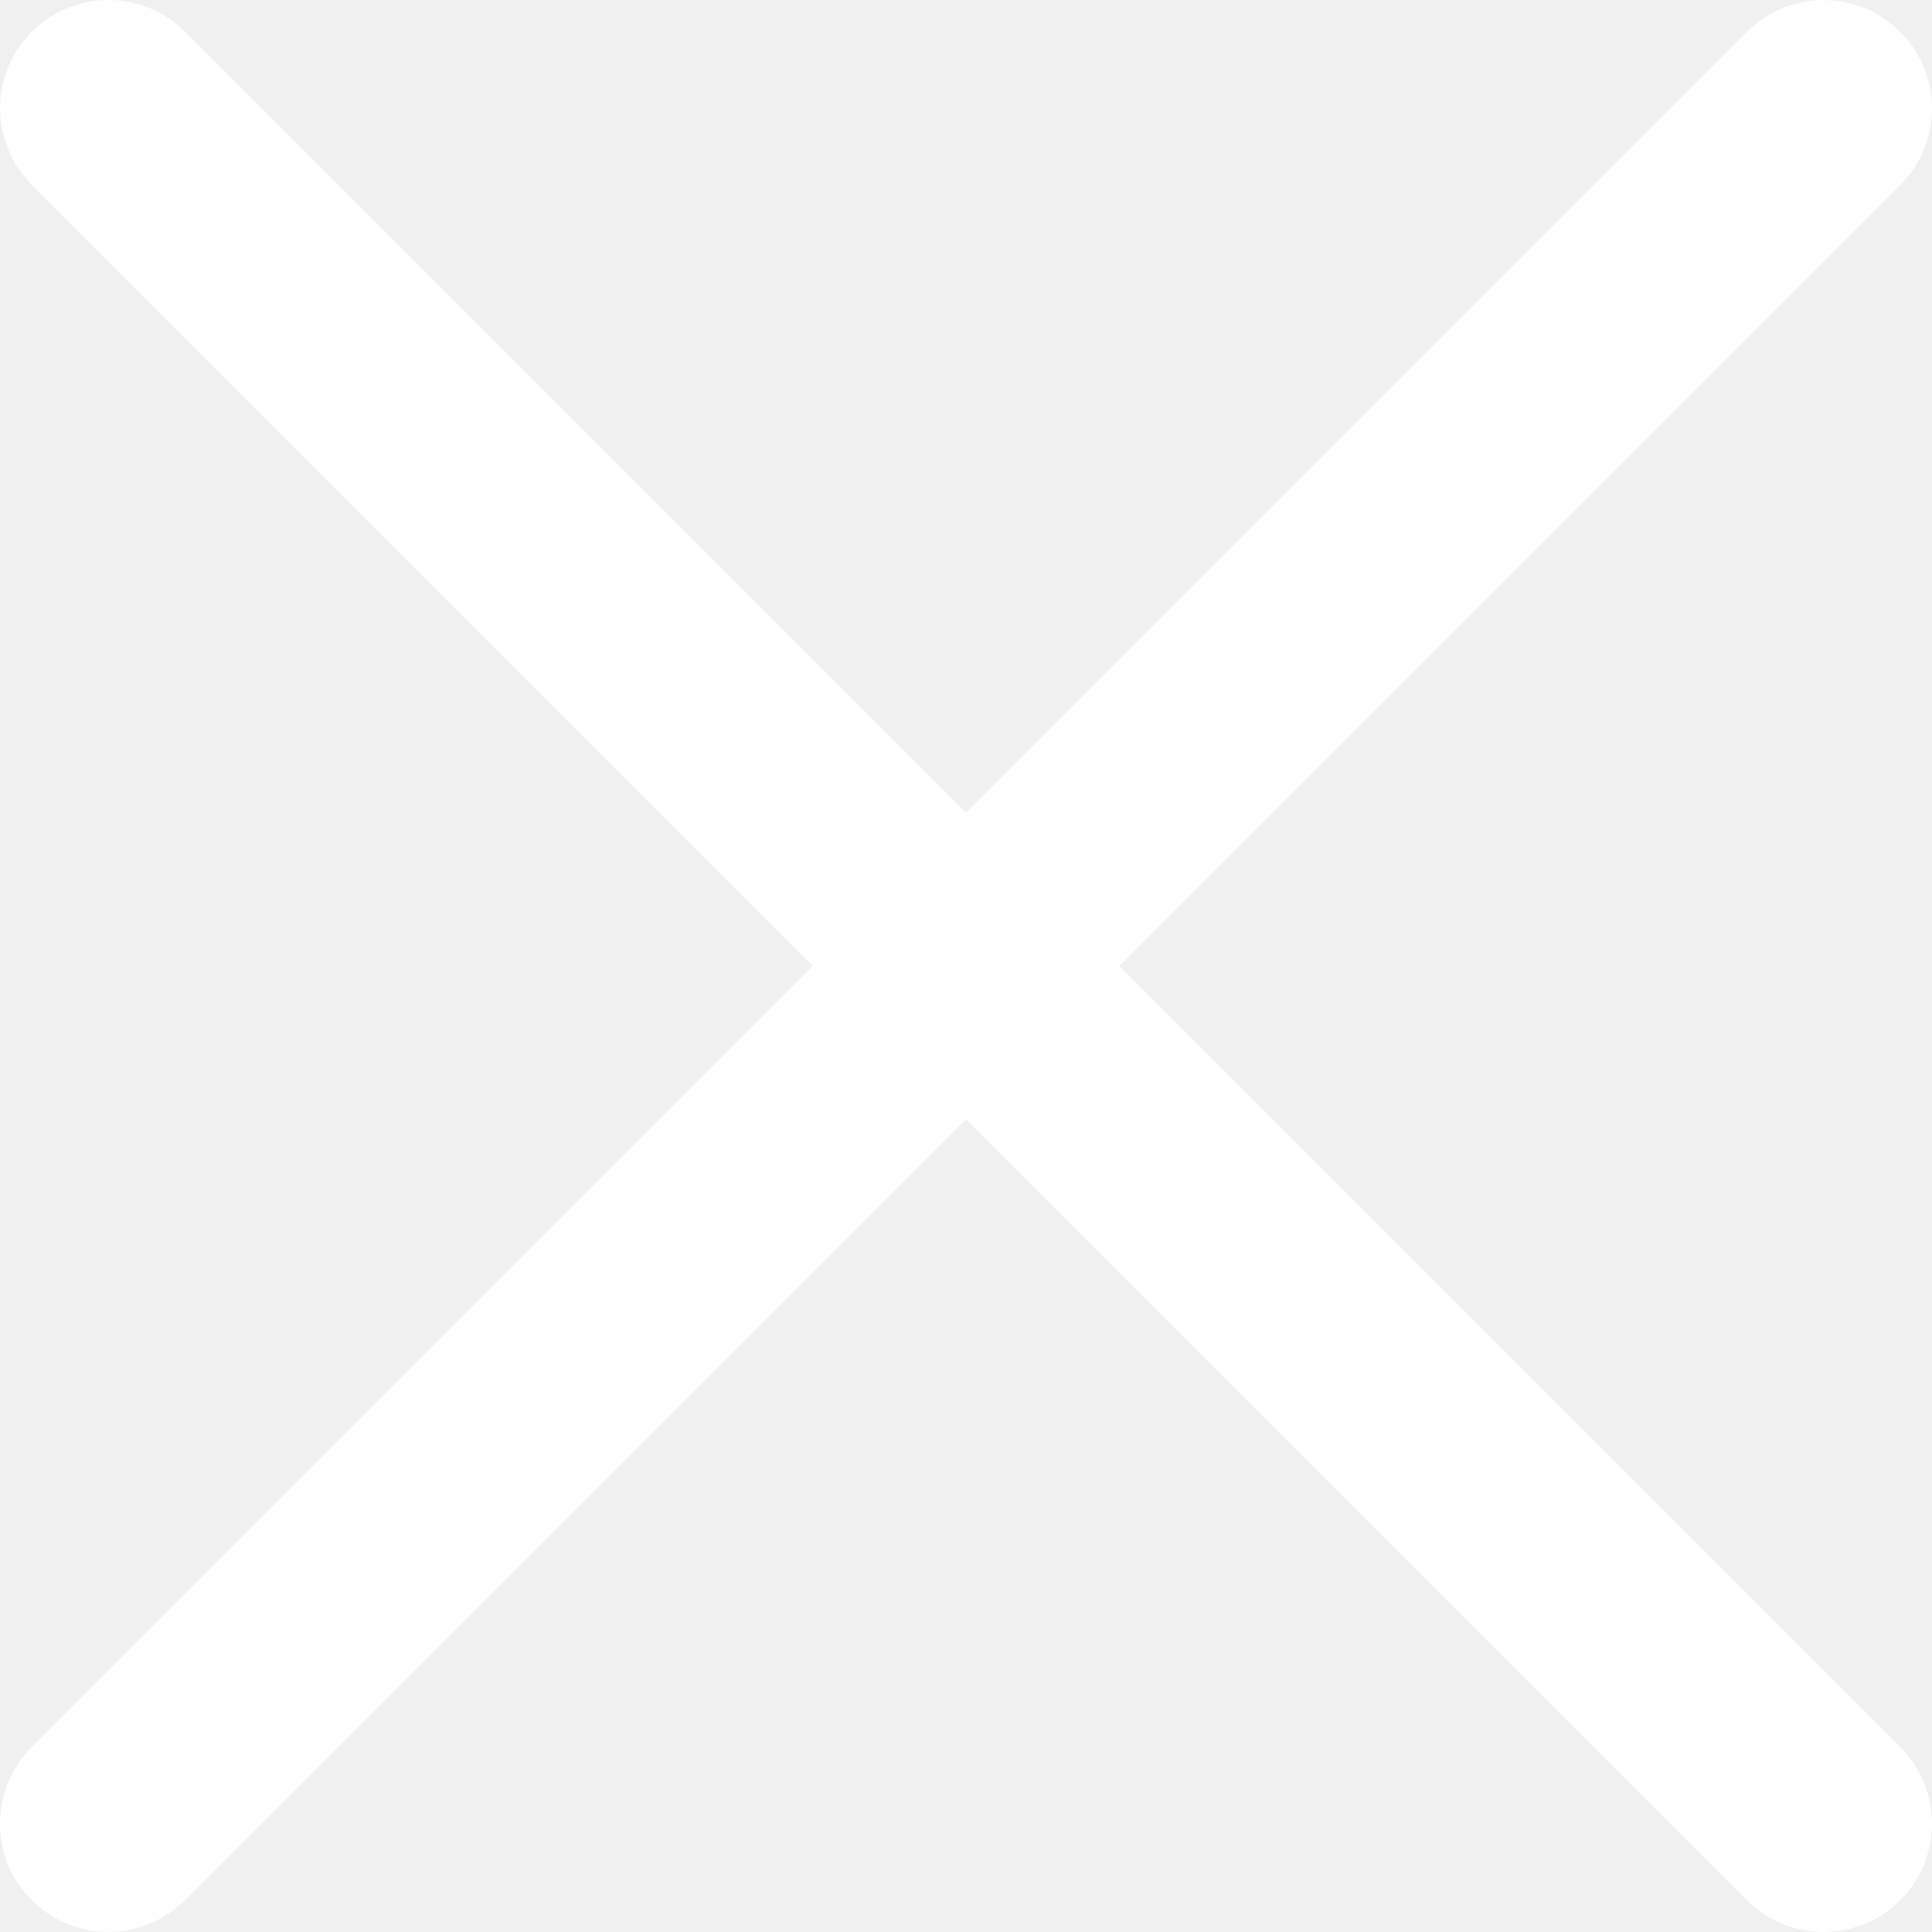
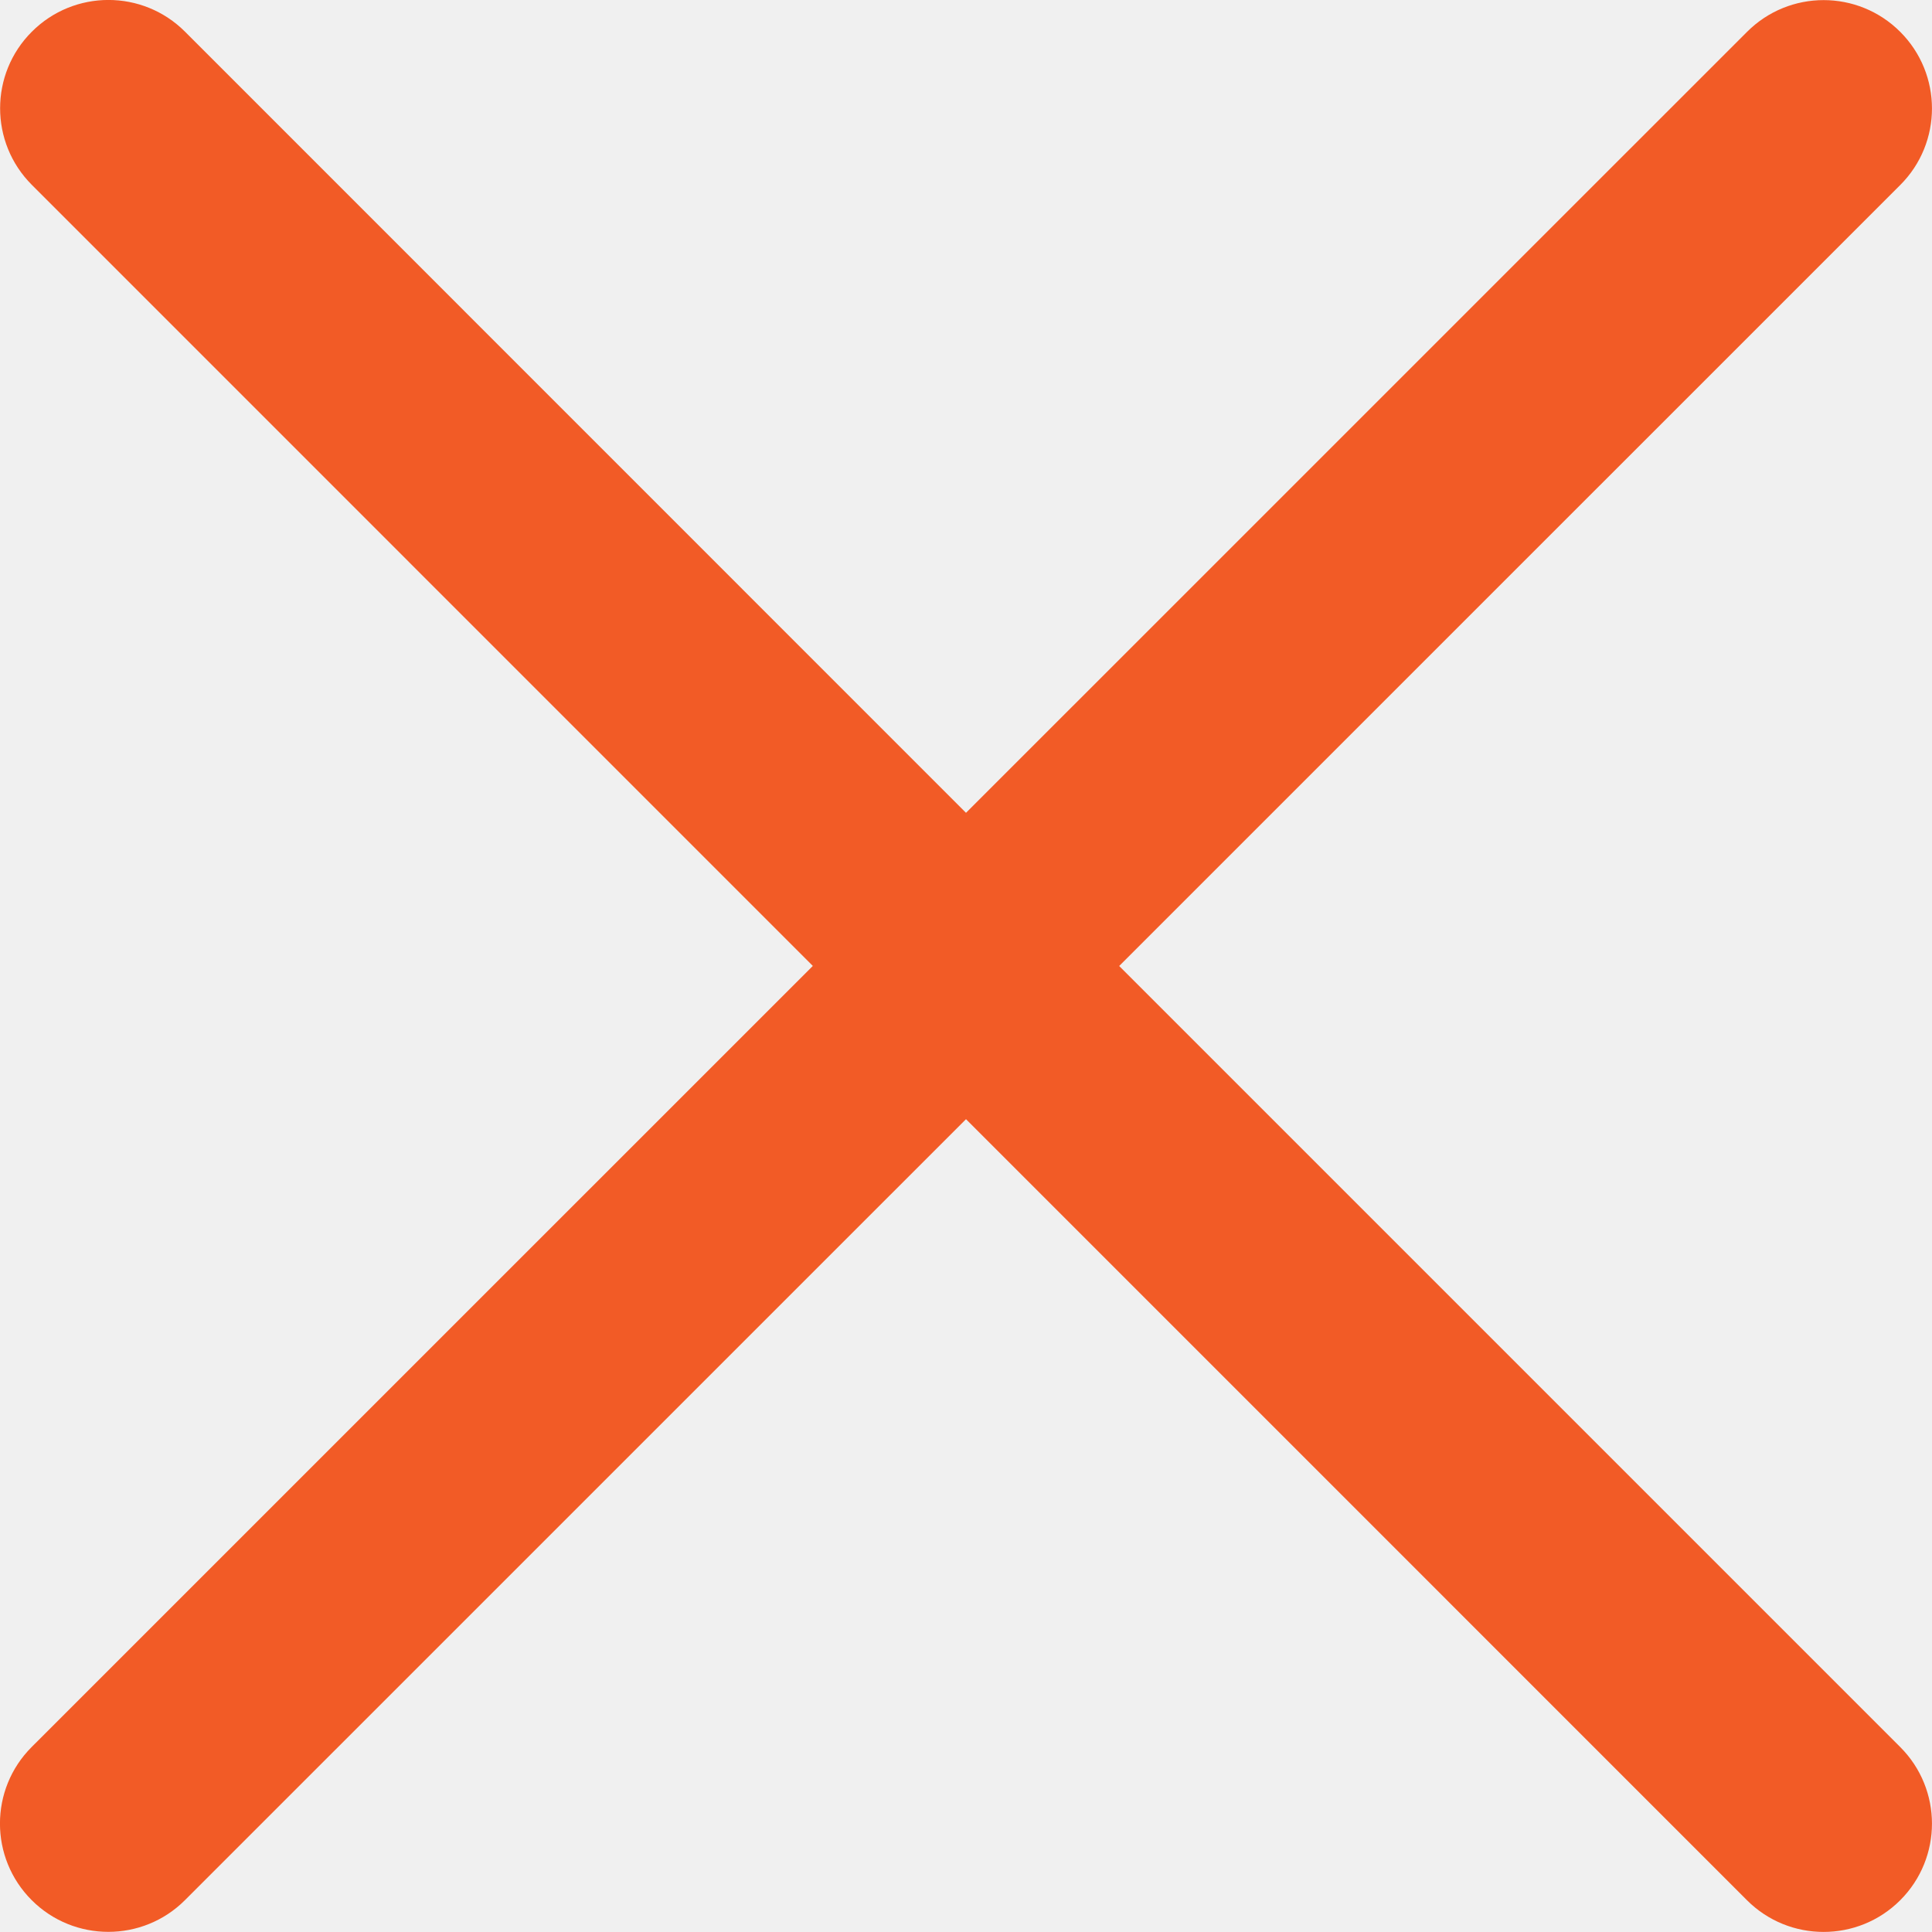
<svg xmlns="http://www.w3.org/2000/svg" version="1.0" id="Layer_1" x="0px" y="0px" width="26.752px" height="26.752px" viewBox="0 0 26.752 26.752" enable-background="new 0 0 26.752 26.752" xml:space="preserve">
-   <path fill="#FFFFFF" d="M15.497,13.376L26.312,2.562c0.586-0.585,0.586-1.535,0-2.121s-1.535-0.586-2.121,0L13.376,11.255L2.562,0.439  c-0.586-0.586-1.535-0.586-2.121,0c-0.586,0.585-0.586,1.535,0,2.121l10.814,10.815L0.439,24.19c-0.586,0.586-0.586,1.535,0,2.121  c0.293,0.293,0.677,0.439,1.061,0.439s0.768-0.146,1.061-0.439l10.815-10.814L24.19,26.312c0.293,0.293,0.677,0.439,1.061,0.439  s0.768-0.146,1.061-0.439c0.586-0.586,0.586-1.535,0-2.121L15.497,13.376z" />
+   <style>
+ 		#price-table__glifes--no {
+ 			fill: #f25b26;
+ 		}
+ 	</style>
+   <path id="price-table__glifes--no" fill="#FFFFFF" d="M15.497,13.376L26.312,2.562c0.586-0.585,0.586-1.535,0-2.121s-1.535-0.586-2.121,0L13.376,11.255L2.562,0.439  c-0.586-0.586-1.535-0.586-2.121,0c-0.586,0.585-0.586,1.535,0,2.121l10.814,10.815L0.439,24.19c-0.586,0.586-0.586,1.535,0,2.121  c0.293,0.293,0.677,0.439,1.061,0.439s0.768-0.146,1.061-0.439l10.815-10.814L24.19,26.312c0.293,0.293,0.677,0.439,1.061,0.439  s0.768-0.146,1.061-0.439c0.586-0.586,0.586-1.535,0-2.121L15.497,13.376z" />
</svg>
